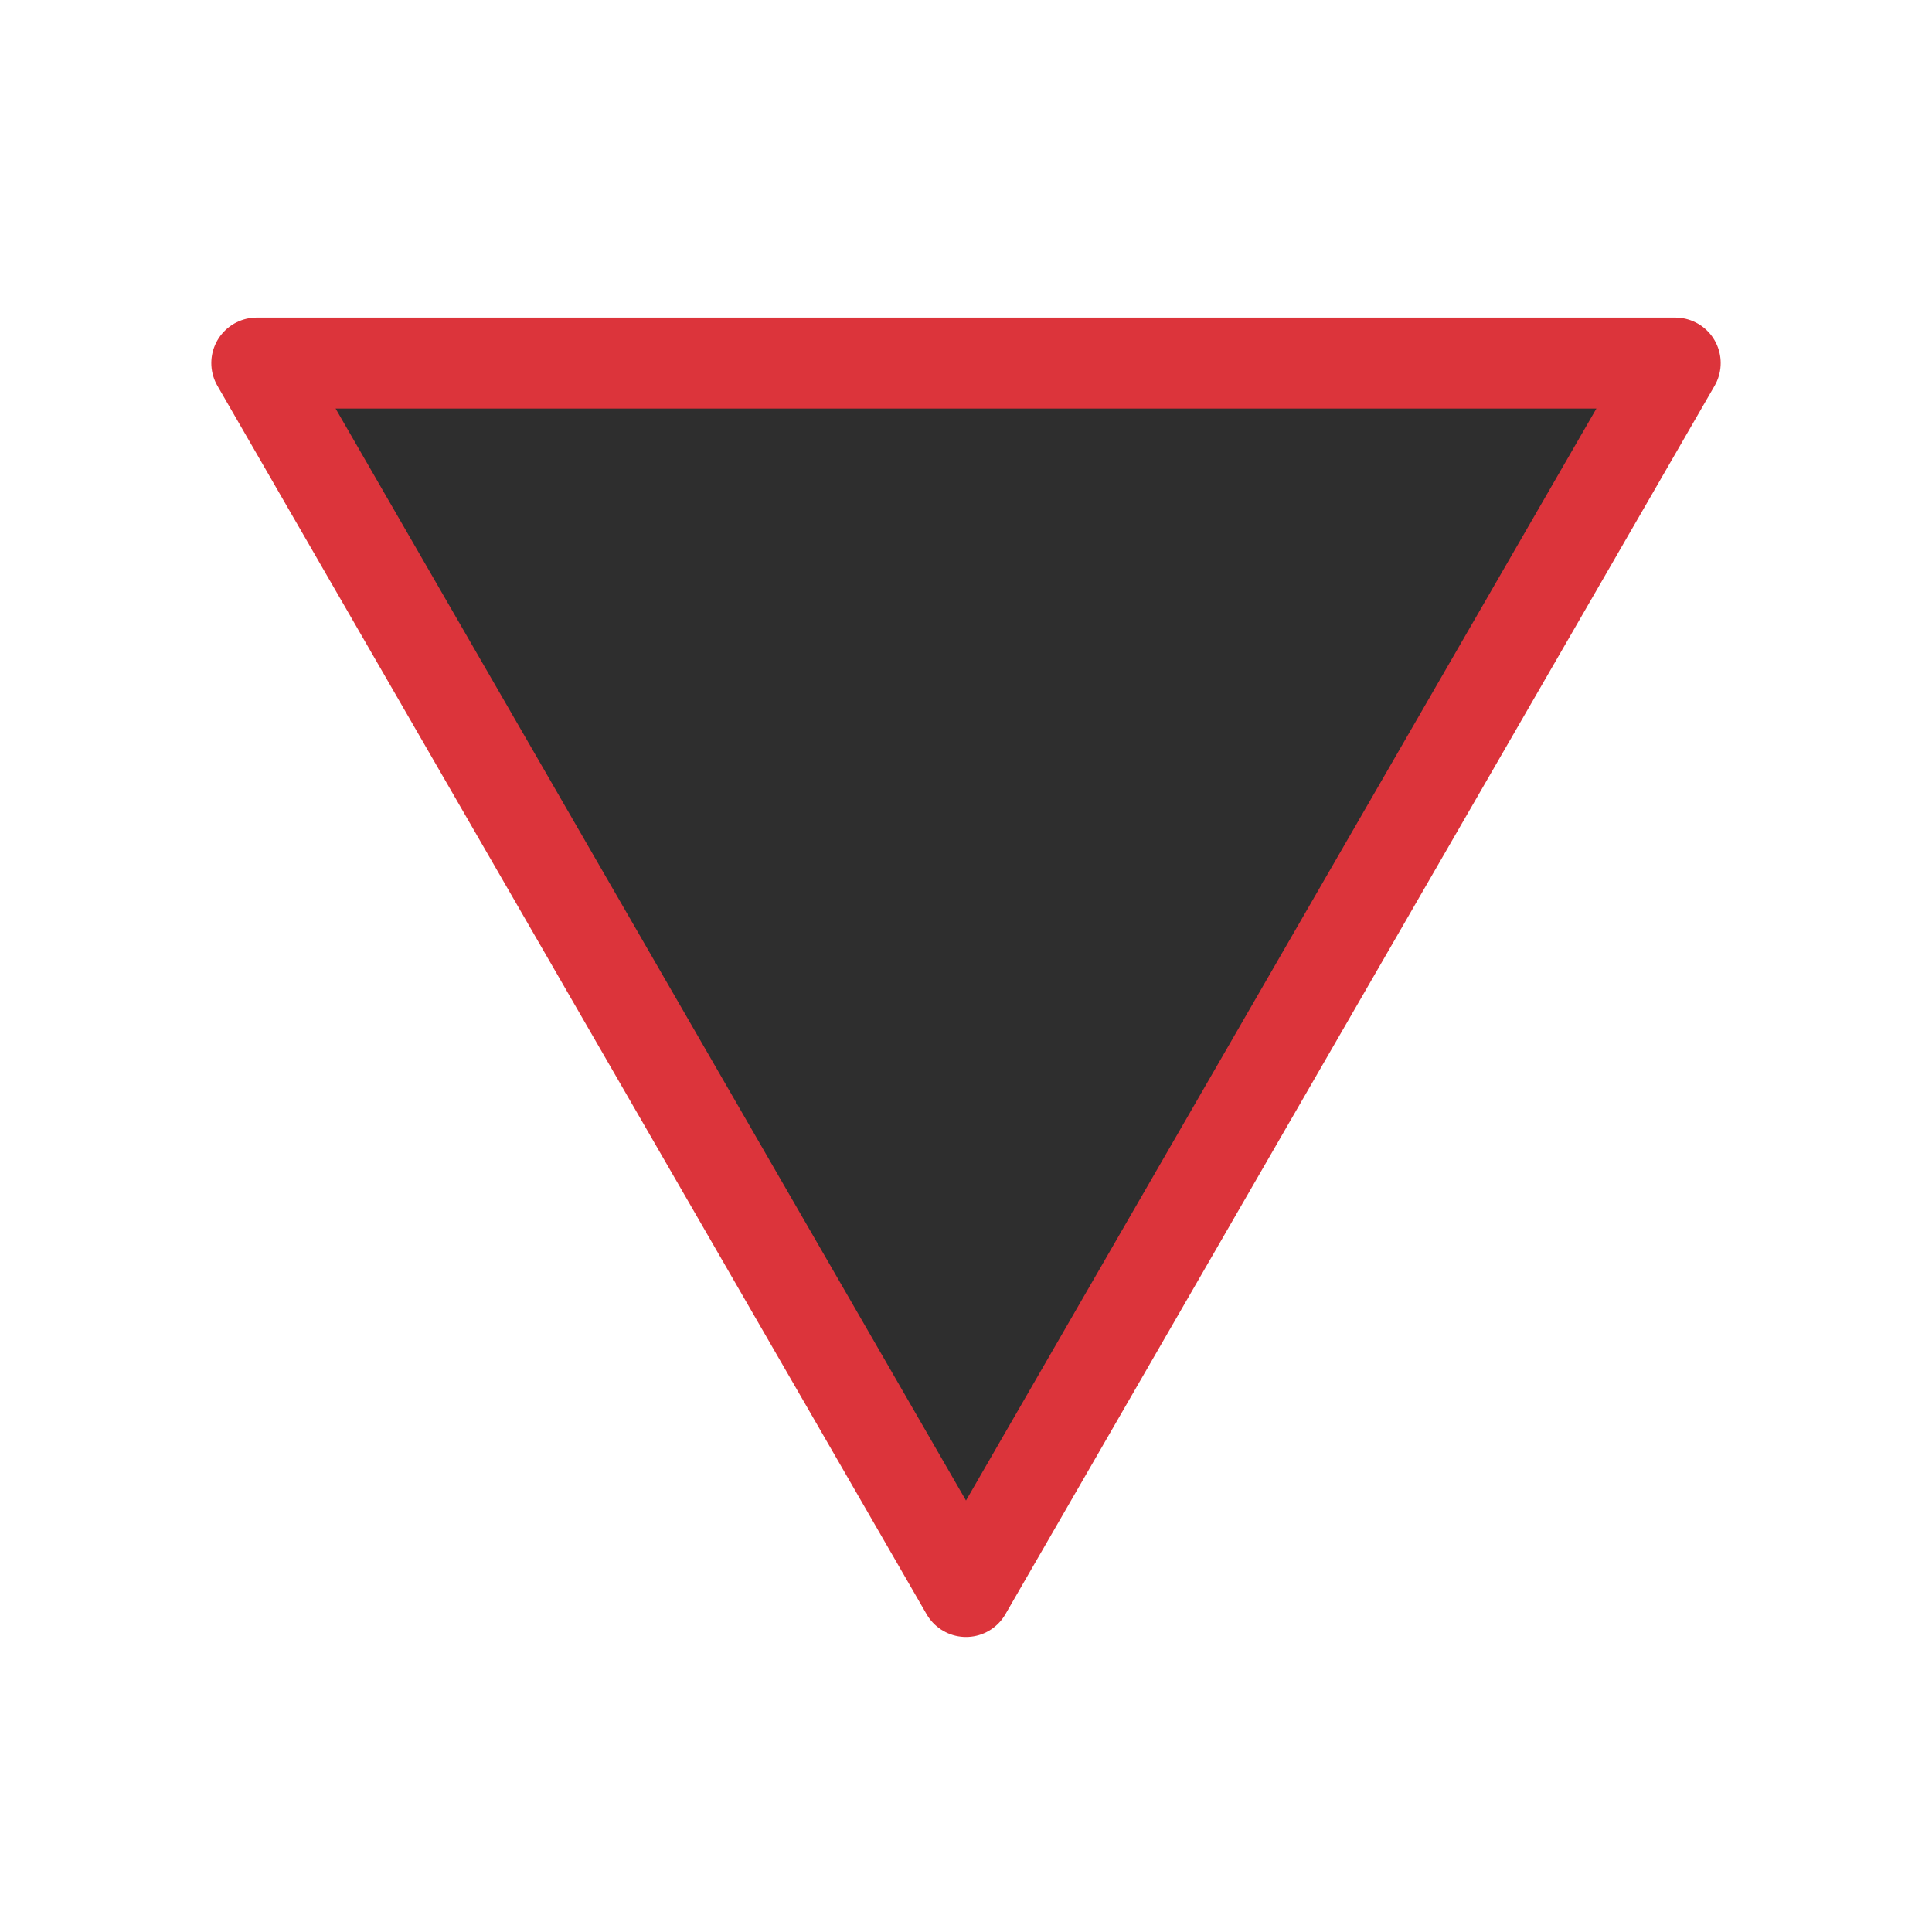
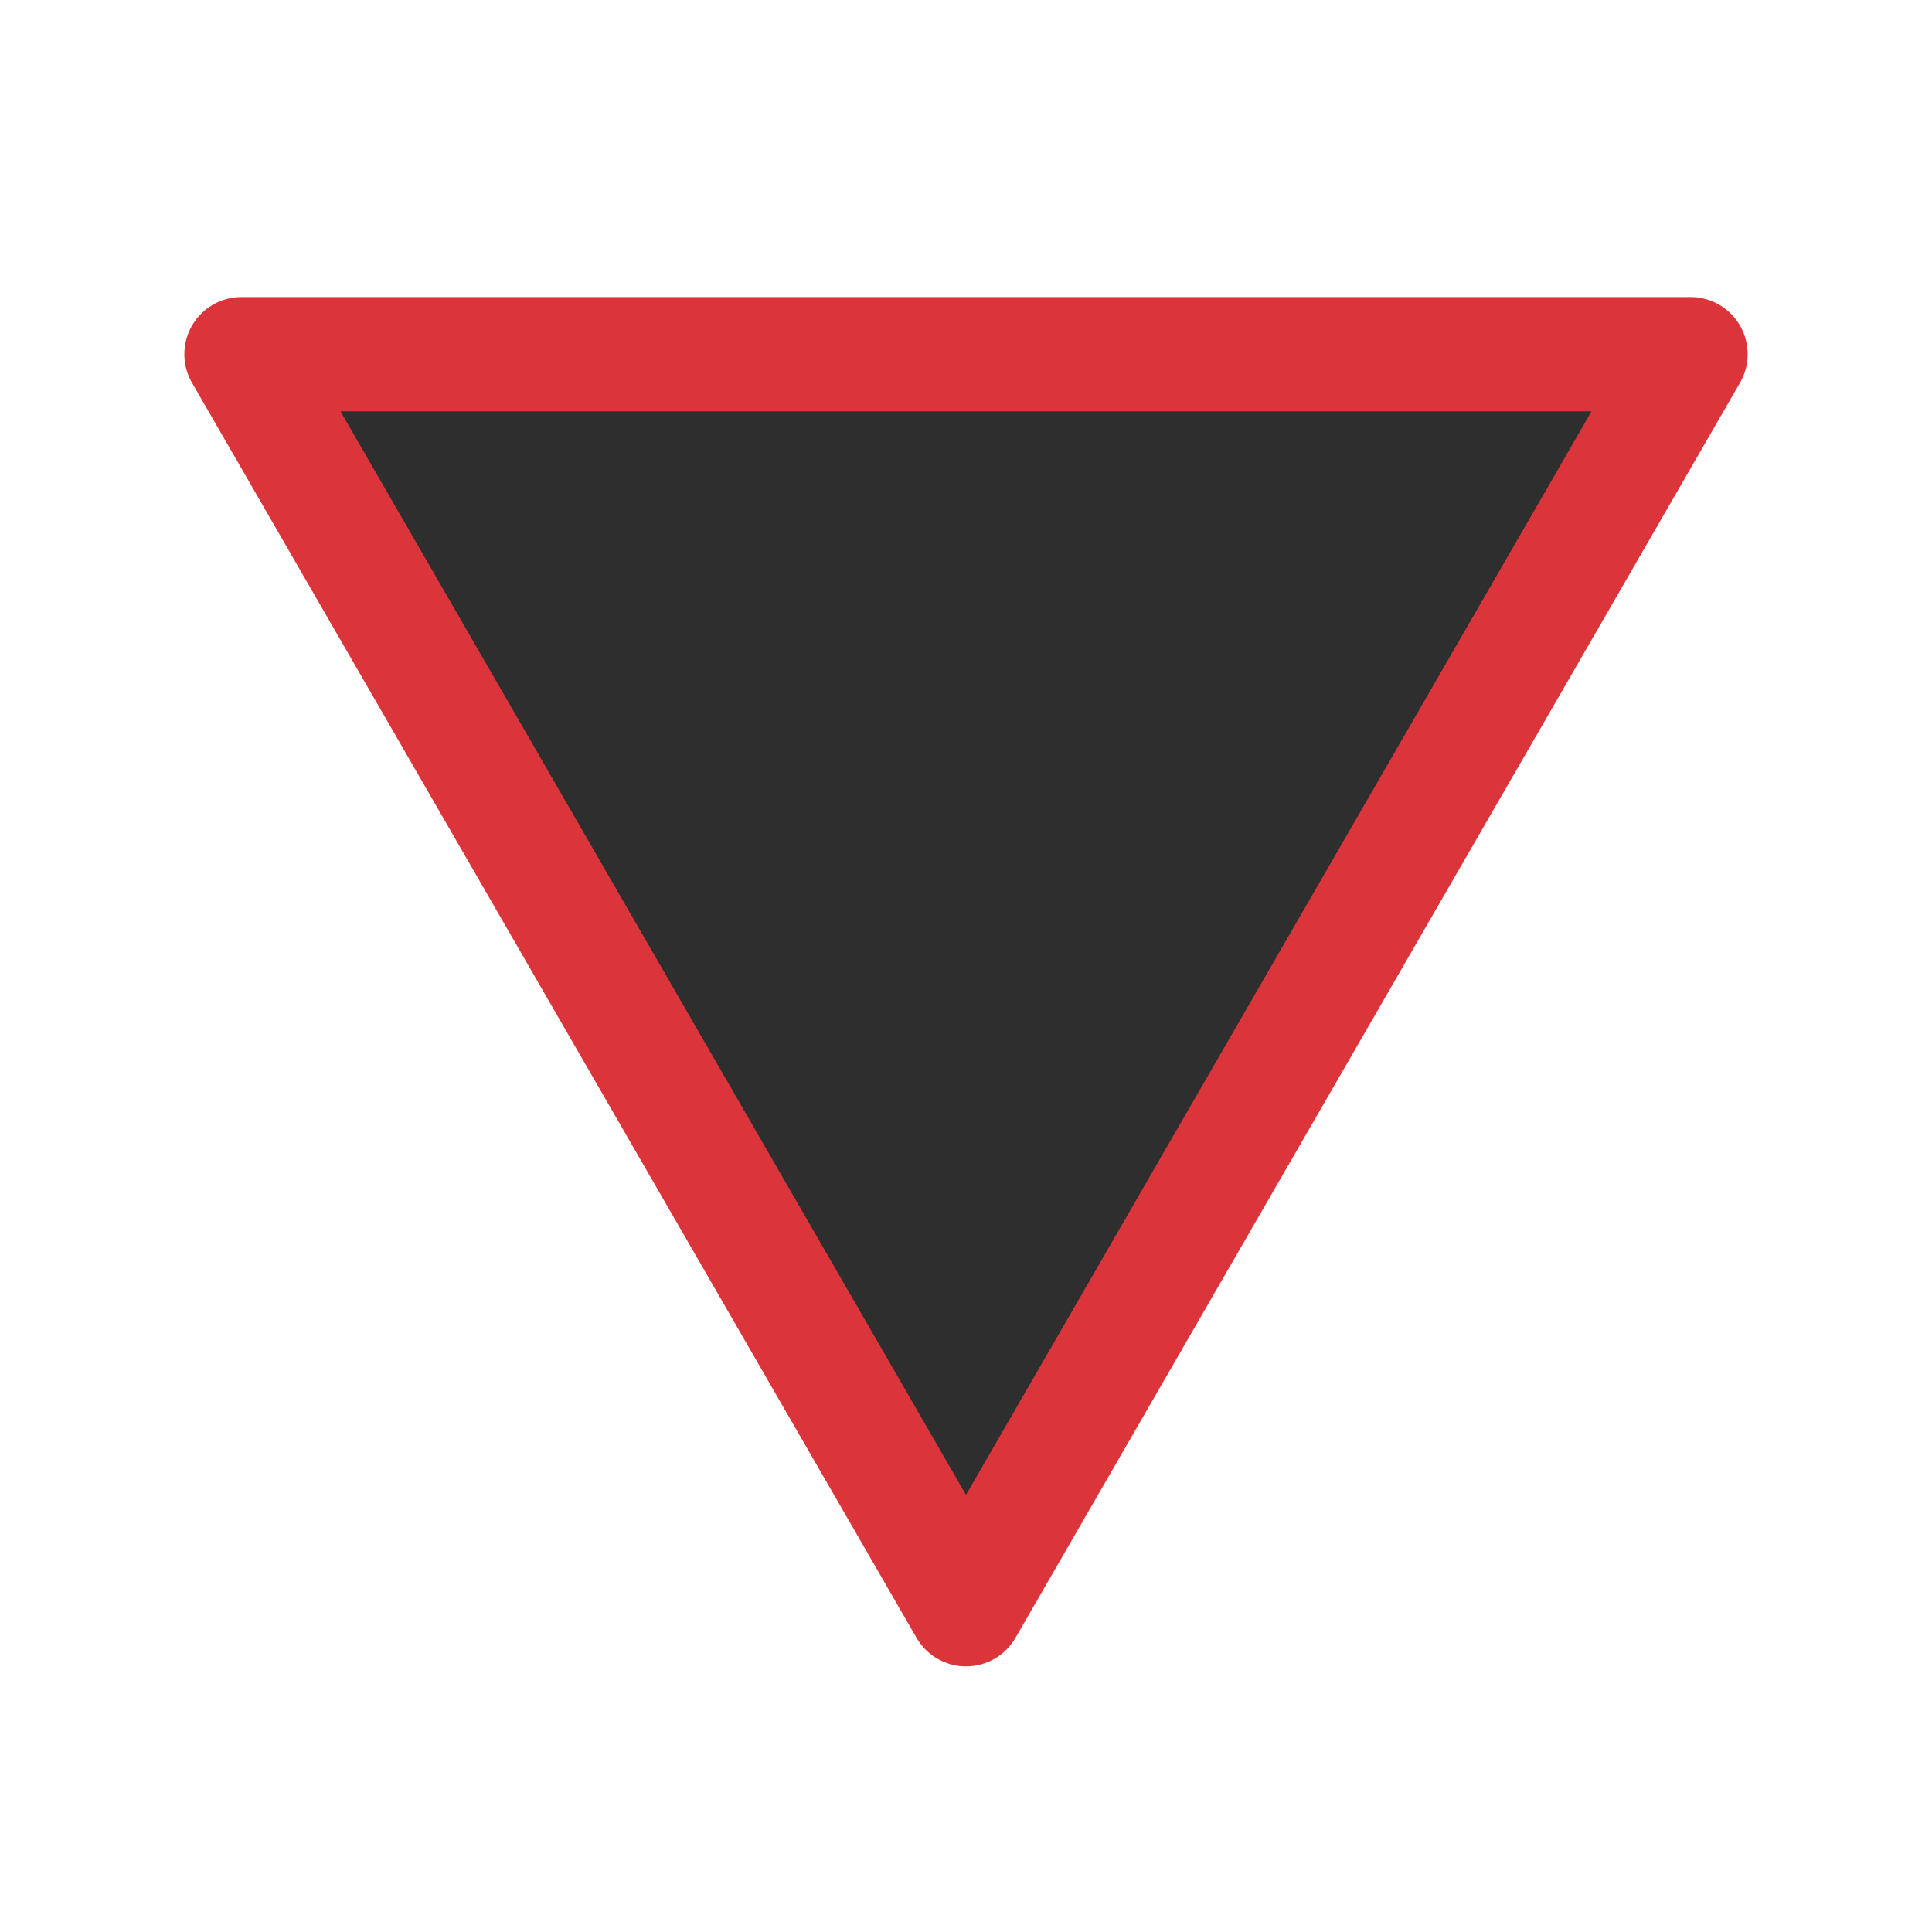
<svg xmlns="http://www.w3.org/2000/svg" class="svglite" width="24.00pt" height="24.00pt" viewBox="0 0 24.00 24.00">
  <defs>
    <style type="text/css">
    .svglite line, .svglite polyline, .svglite polygon, .svglite path, .svglite rect, .svglite circle {
      fill: none;
      stroke: #000000;
      stroke-linecap: round;
      stroke-linejoin: round;
      stroke-miterlimit: 10.00;
    }
    .svglite text {
      white-space: pre;
    }
  </style>
  </defs>
  <rect width="100%" height="100%" style="stroke: none; fill: none;" />
  <defs>
    <clipPath id="cpMC4wMHwyNC4wMHwwLjAwfDI0LjAw">
      <rect x="0.00" y="0.00" width="24.00" height="24.00" />
    </clipPath>
  </defs>
  <g clip-path="url(#cpMC4wMHwyNC4wMHwwLjAwfDI0LjAw)">
-     <polygon points="12.00,19.77 20.81,4.51 3.19,4.51 " style="stroke-width: 1.13; stroke: #DC343B; fill: #2E2E2E;" />
+     <polygon points="12.00,19.99 21.00,4.40 3.00,4.40 " style="stroke-width: 1.42; stroke: #DC343B; fill: #2E2E2E;" />
  </g>
</svg>
